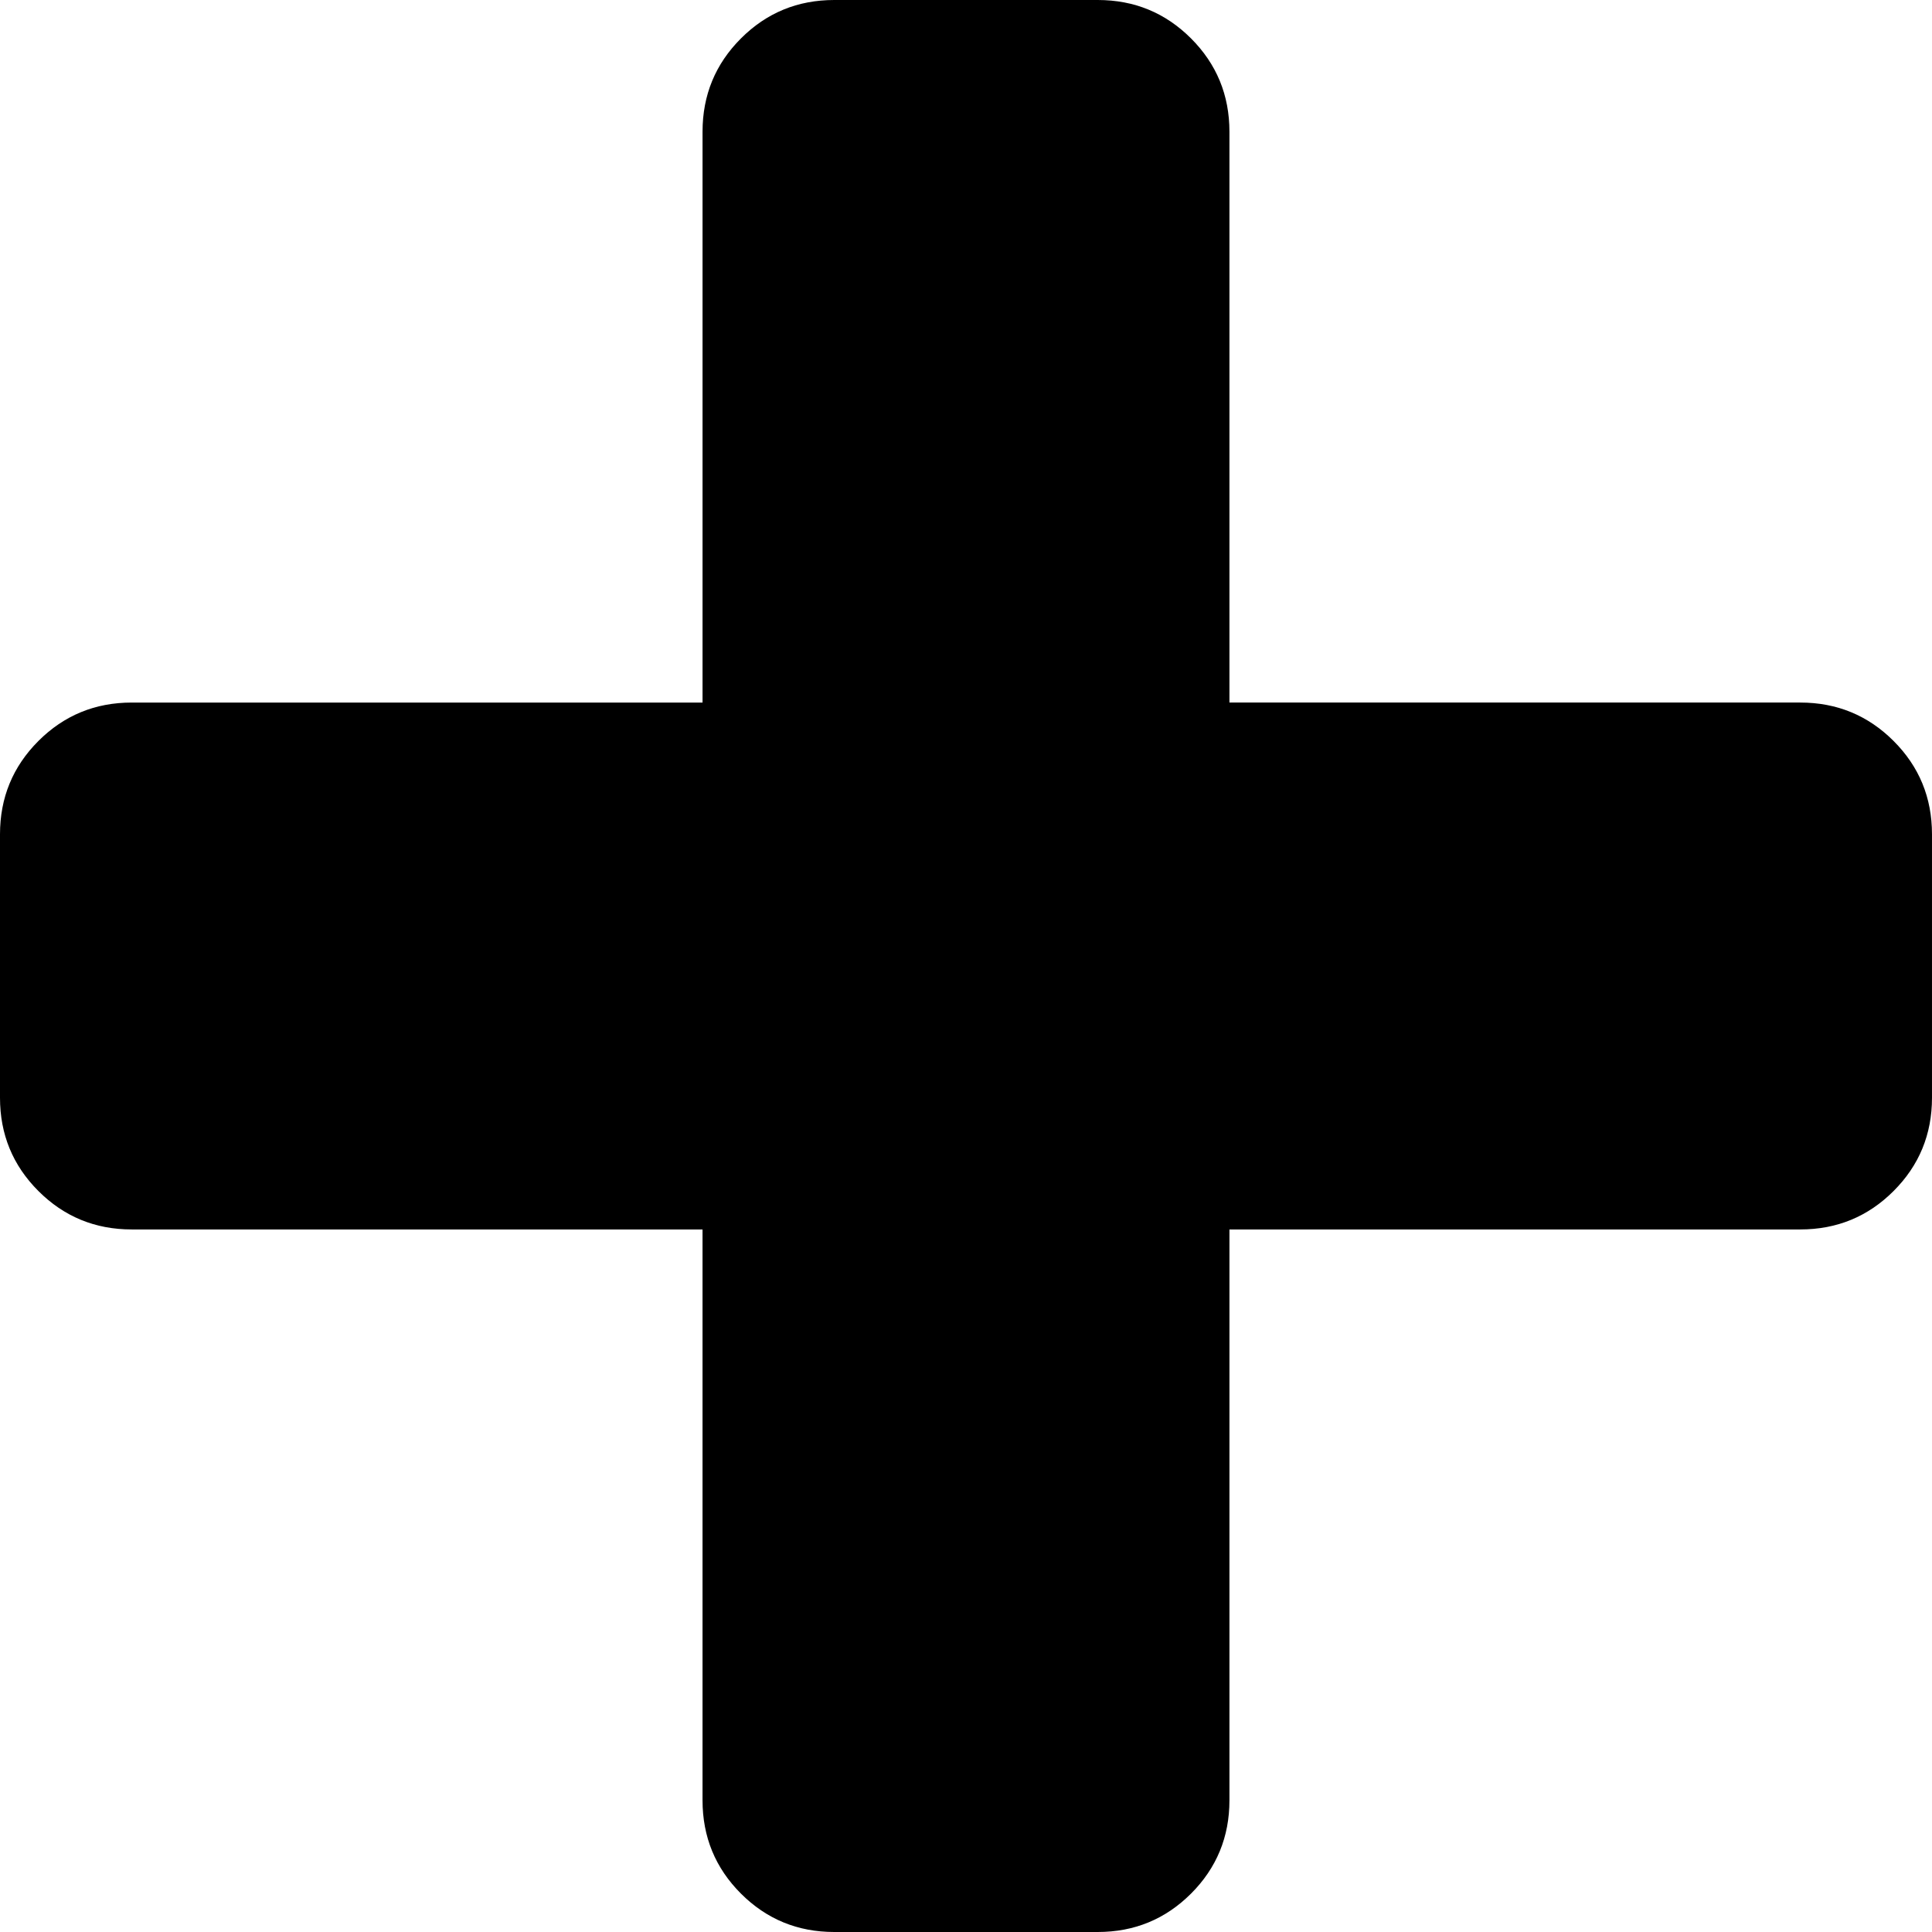
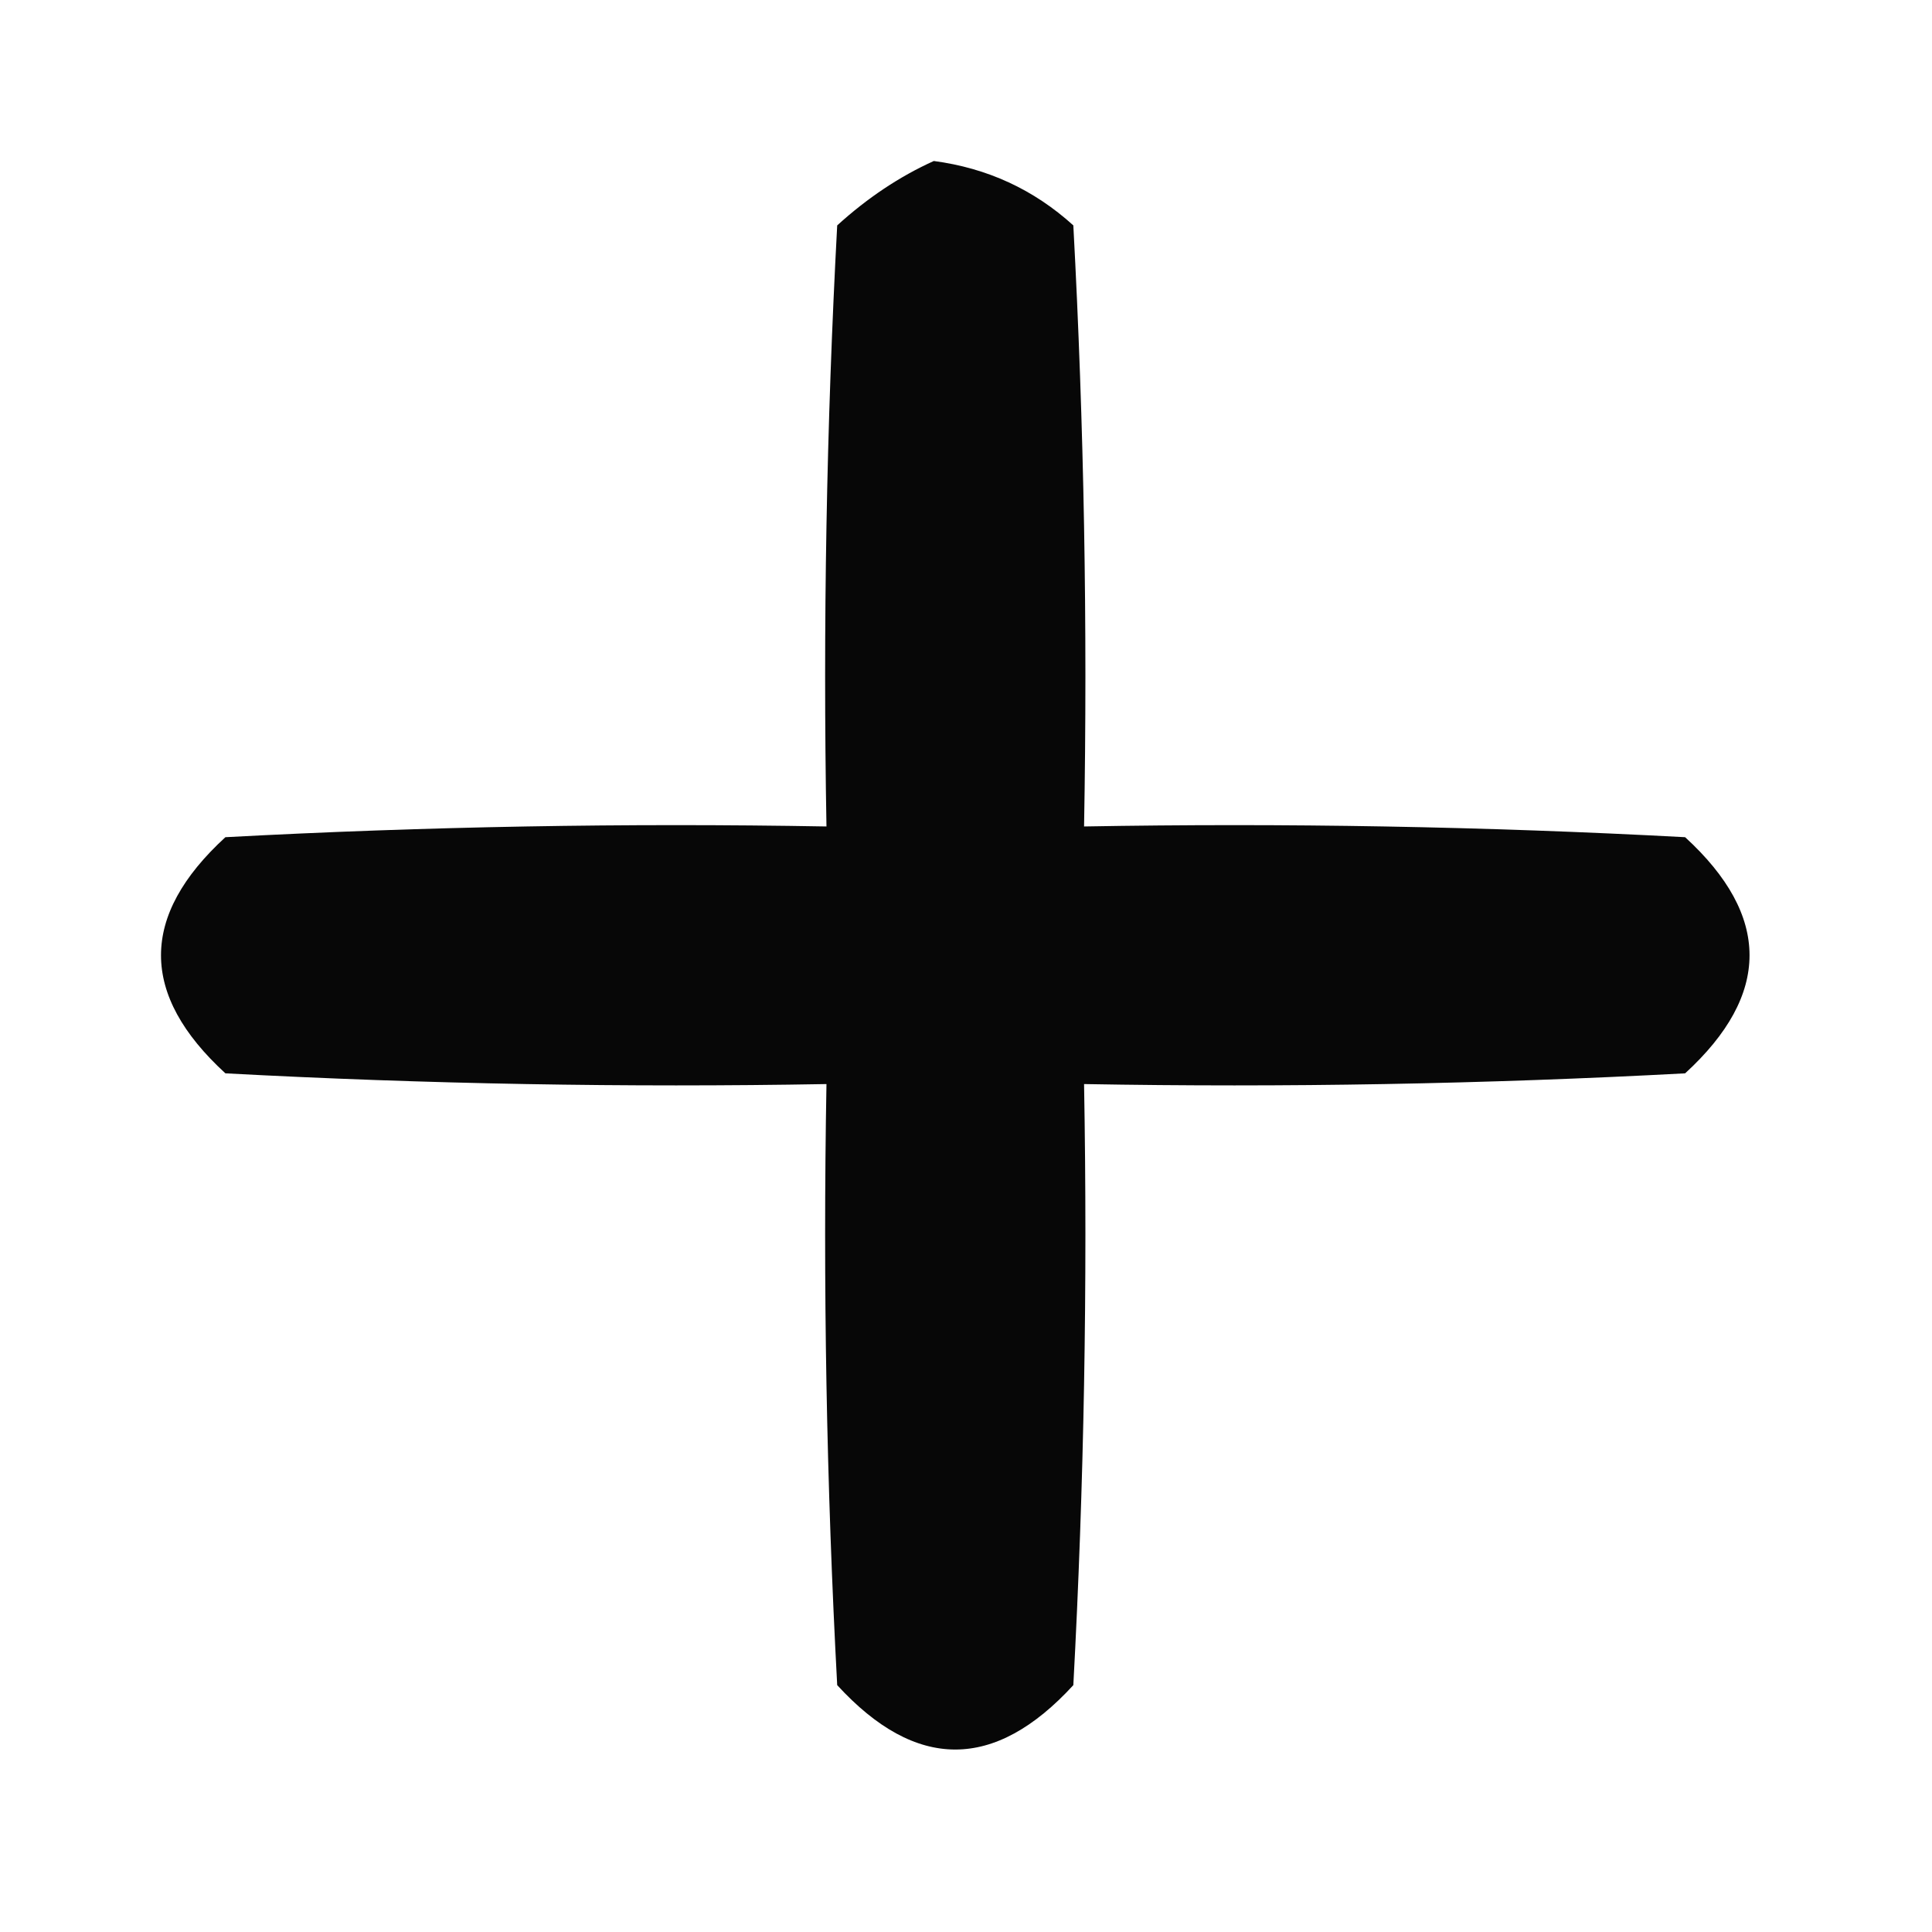
- <svg xmlns="http://www.w3.org/2000/svg" width="401.994" height="401.994" style="enable-background:new 0 0 401.994 401.994" xml:space="preserve">
-   <path d="M394 154.175c-5.331-5.33-11.806-7.994-19.417-7.994H255.811V27.406c0-7.611-2.666-14.084-7.994-19.414C242.488 2.666 236.02 0 228.398 0h-54.812c-7.612 0-14.084 2.663-19.414 7.993-5.33 5.33-7.994 11.803-7.994 19.414v118.775H27.407c-7.611 0-14.084 2.664-19.414 7.994S0 165.973 0 173.589v54.819c0 7.618 2.662 14.086 7.992 19.411 5.33 5.332 11.803 7.994 19.414 7.994h118.771V374.59c0 7.611 2.664 14.089 7.994 19.417 5.33 5.325 11.802 7.987 19.414 7.987h54.816c7.617 0 14.086-2.662 19.417-7.987 5.332-5.331 7.994-11.806 7.994-19.417V255.813h118.77c7.618 0 14.089-2.662 19.417-7.994 5.329-5.325 7.994-11.793 7.994-19.411v-54.819c-.002-7.616-2.661-14.087-7.993-19.414z" />
+ <svg xmlns="http://www.w3.org/2000/svg" width="90" height="90" style="shape-rendering:geometricPrecision;text-rendering:geometricPrecision;image-rendering:optimizeQuality;clip-rule:evenodd">
+   <path style="opacity:.972" d="M43.5 7.5c2.49.329 4.657 1.329 6.5 3 .5 9.327.666 18.66.5 28 9.34-.166 18.673 0 28 .5 4 3.667 4 7.333 0 11-9.327.5-18.66.666-28 .5.166 9.34 0 18.673-.5 28-3.667 4-7.333 4-11 0-.5-9.327-.666-18.66-.5-28-9.34.166-18.673 0-28-.5-4-3.667-4-7.333 0-11 9.327-.5 18.66-.666 28-.5-.166-9.34 0-18.673.5-28 1.409-1.281 2.909-2.281 4.5-3z" />
</svg>
